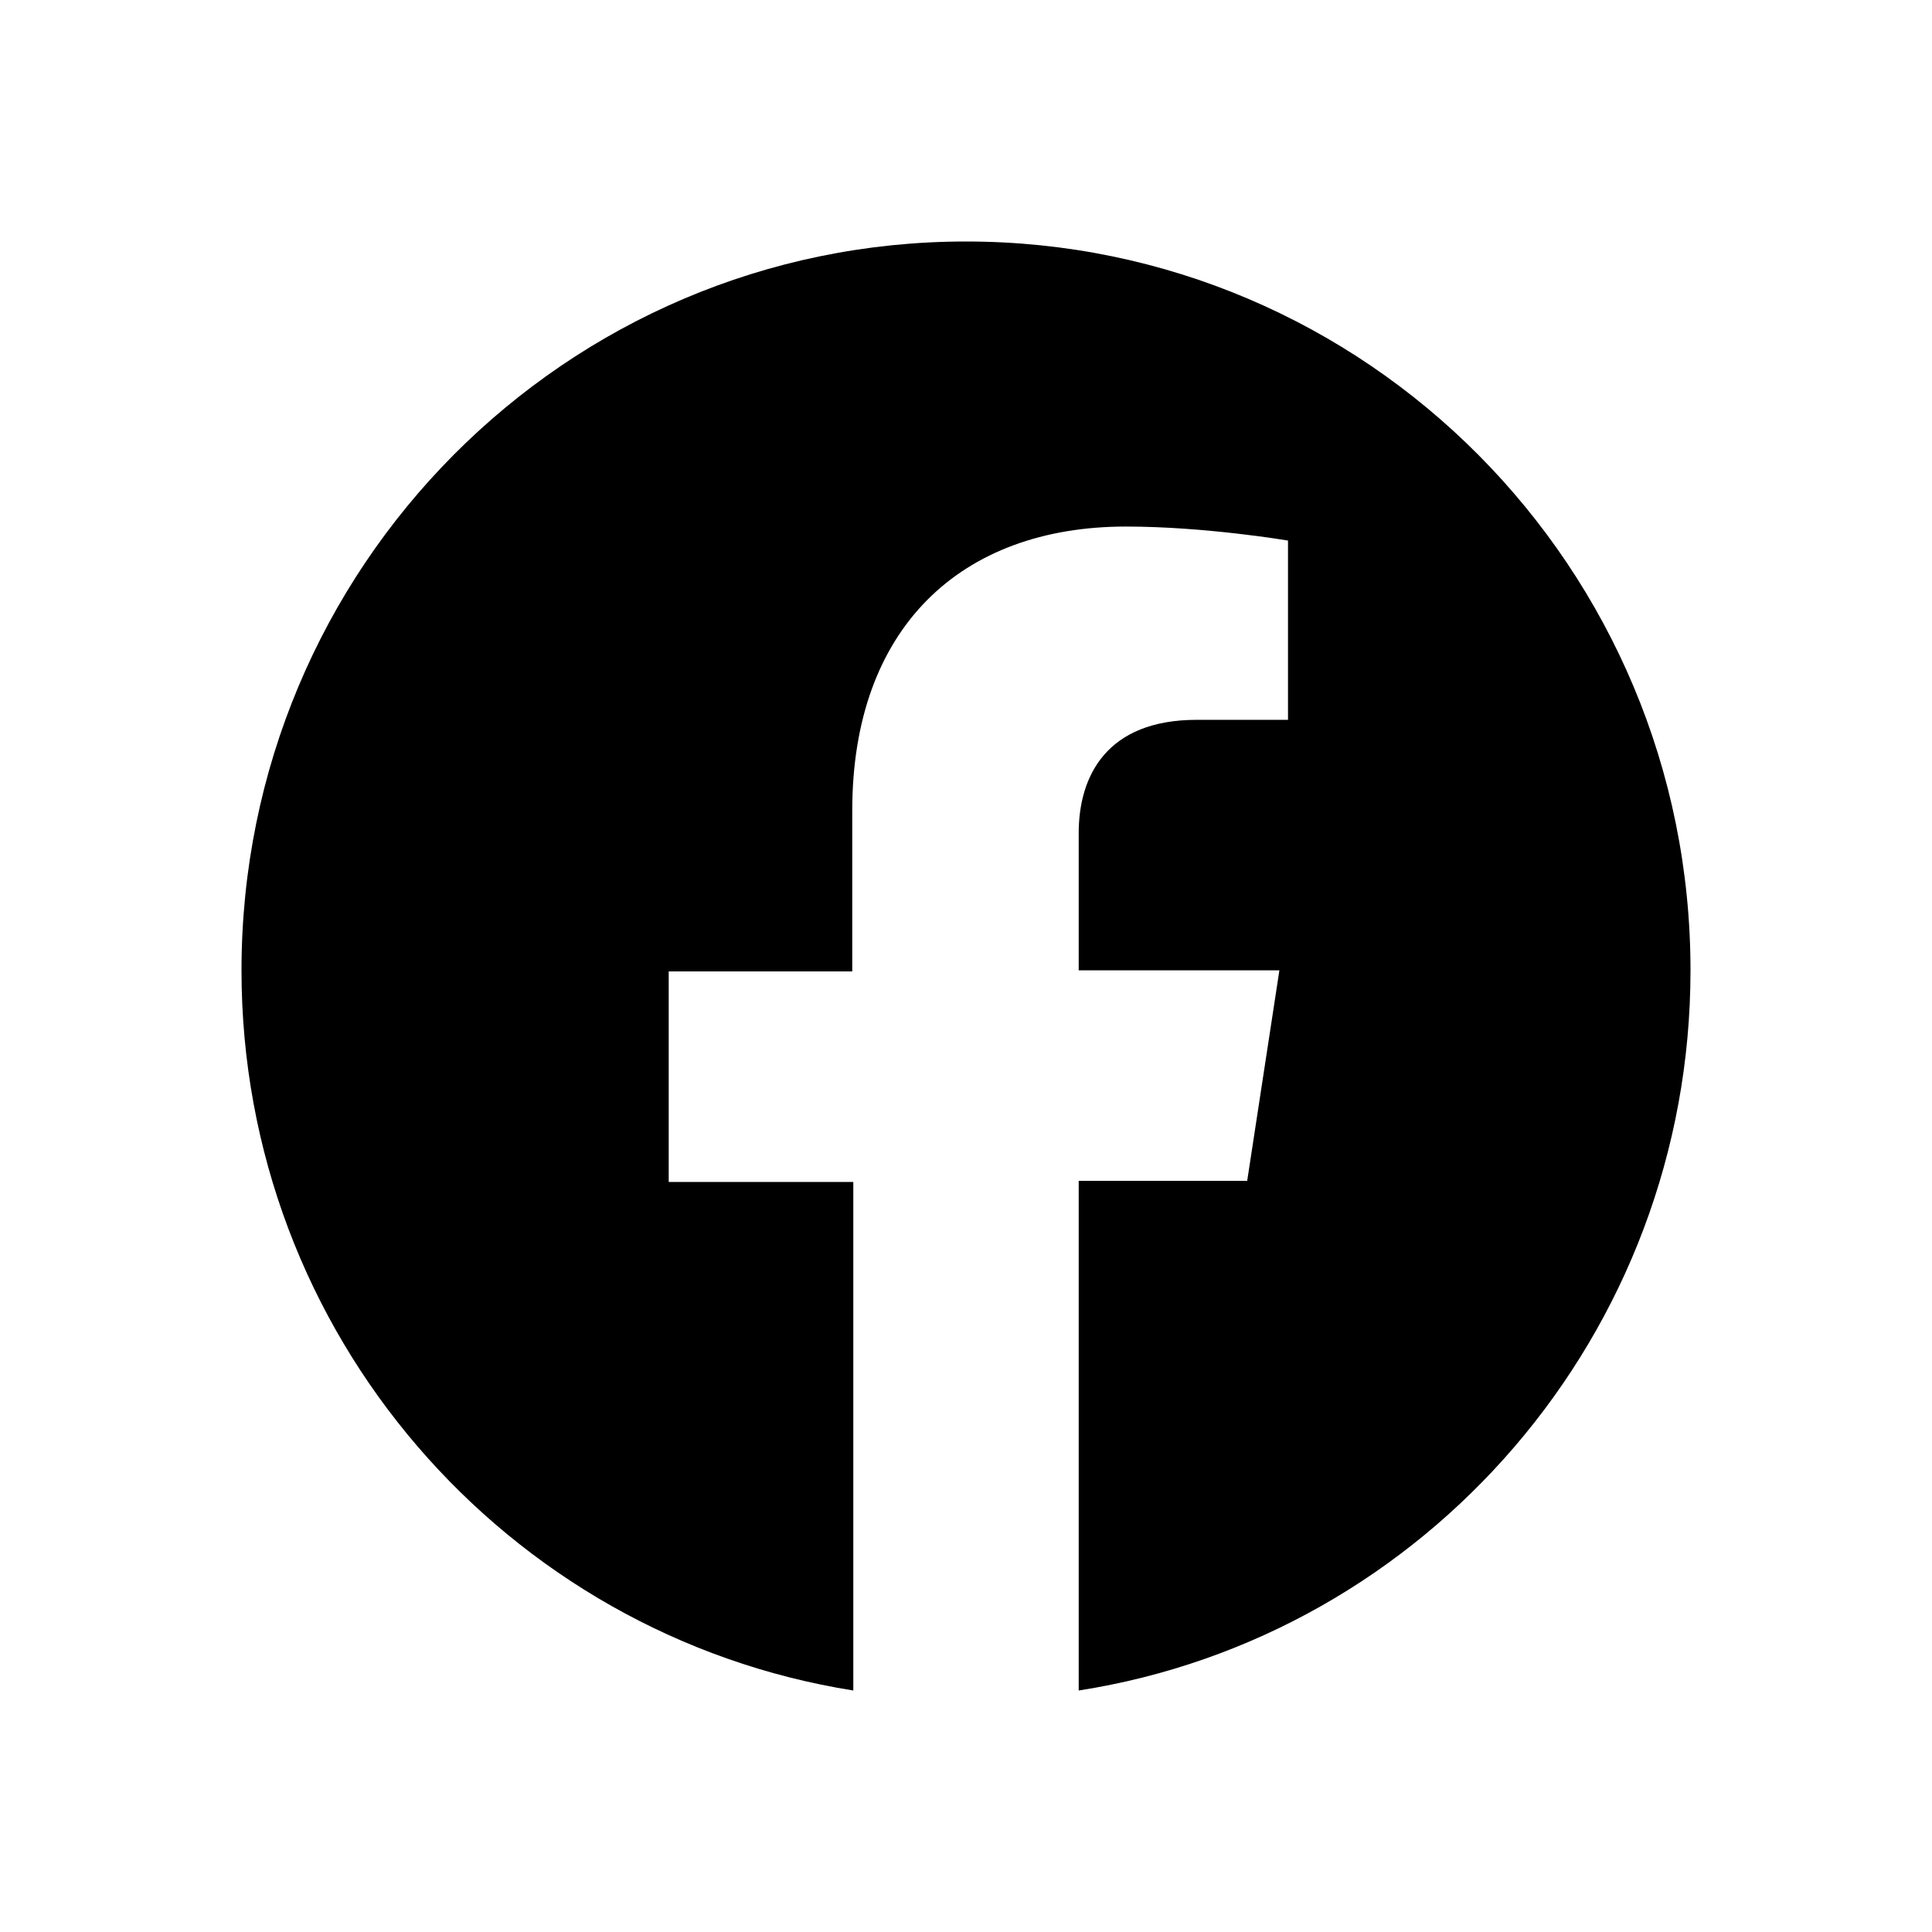
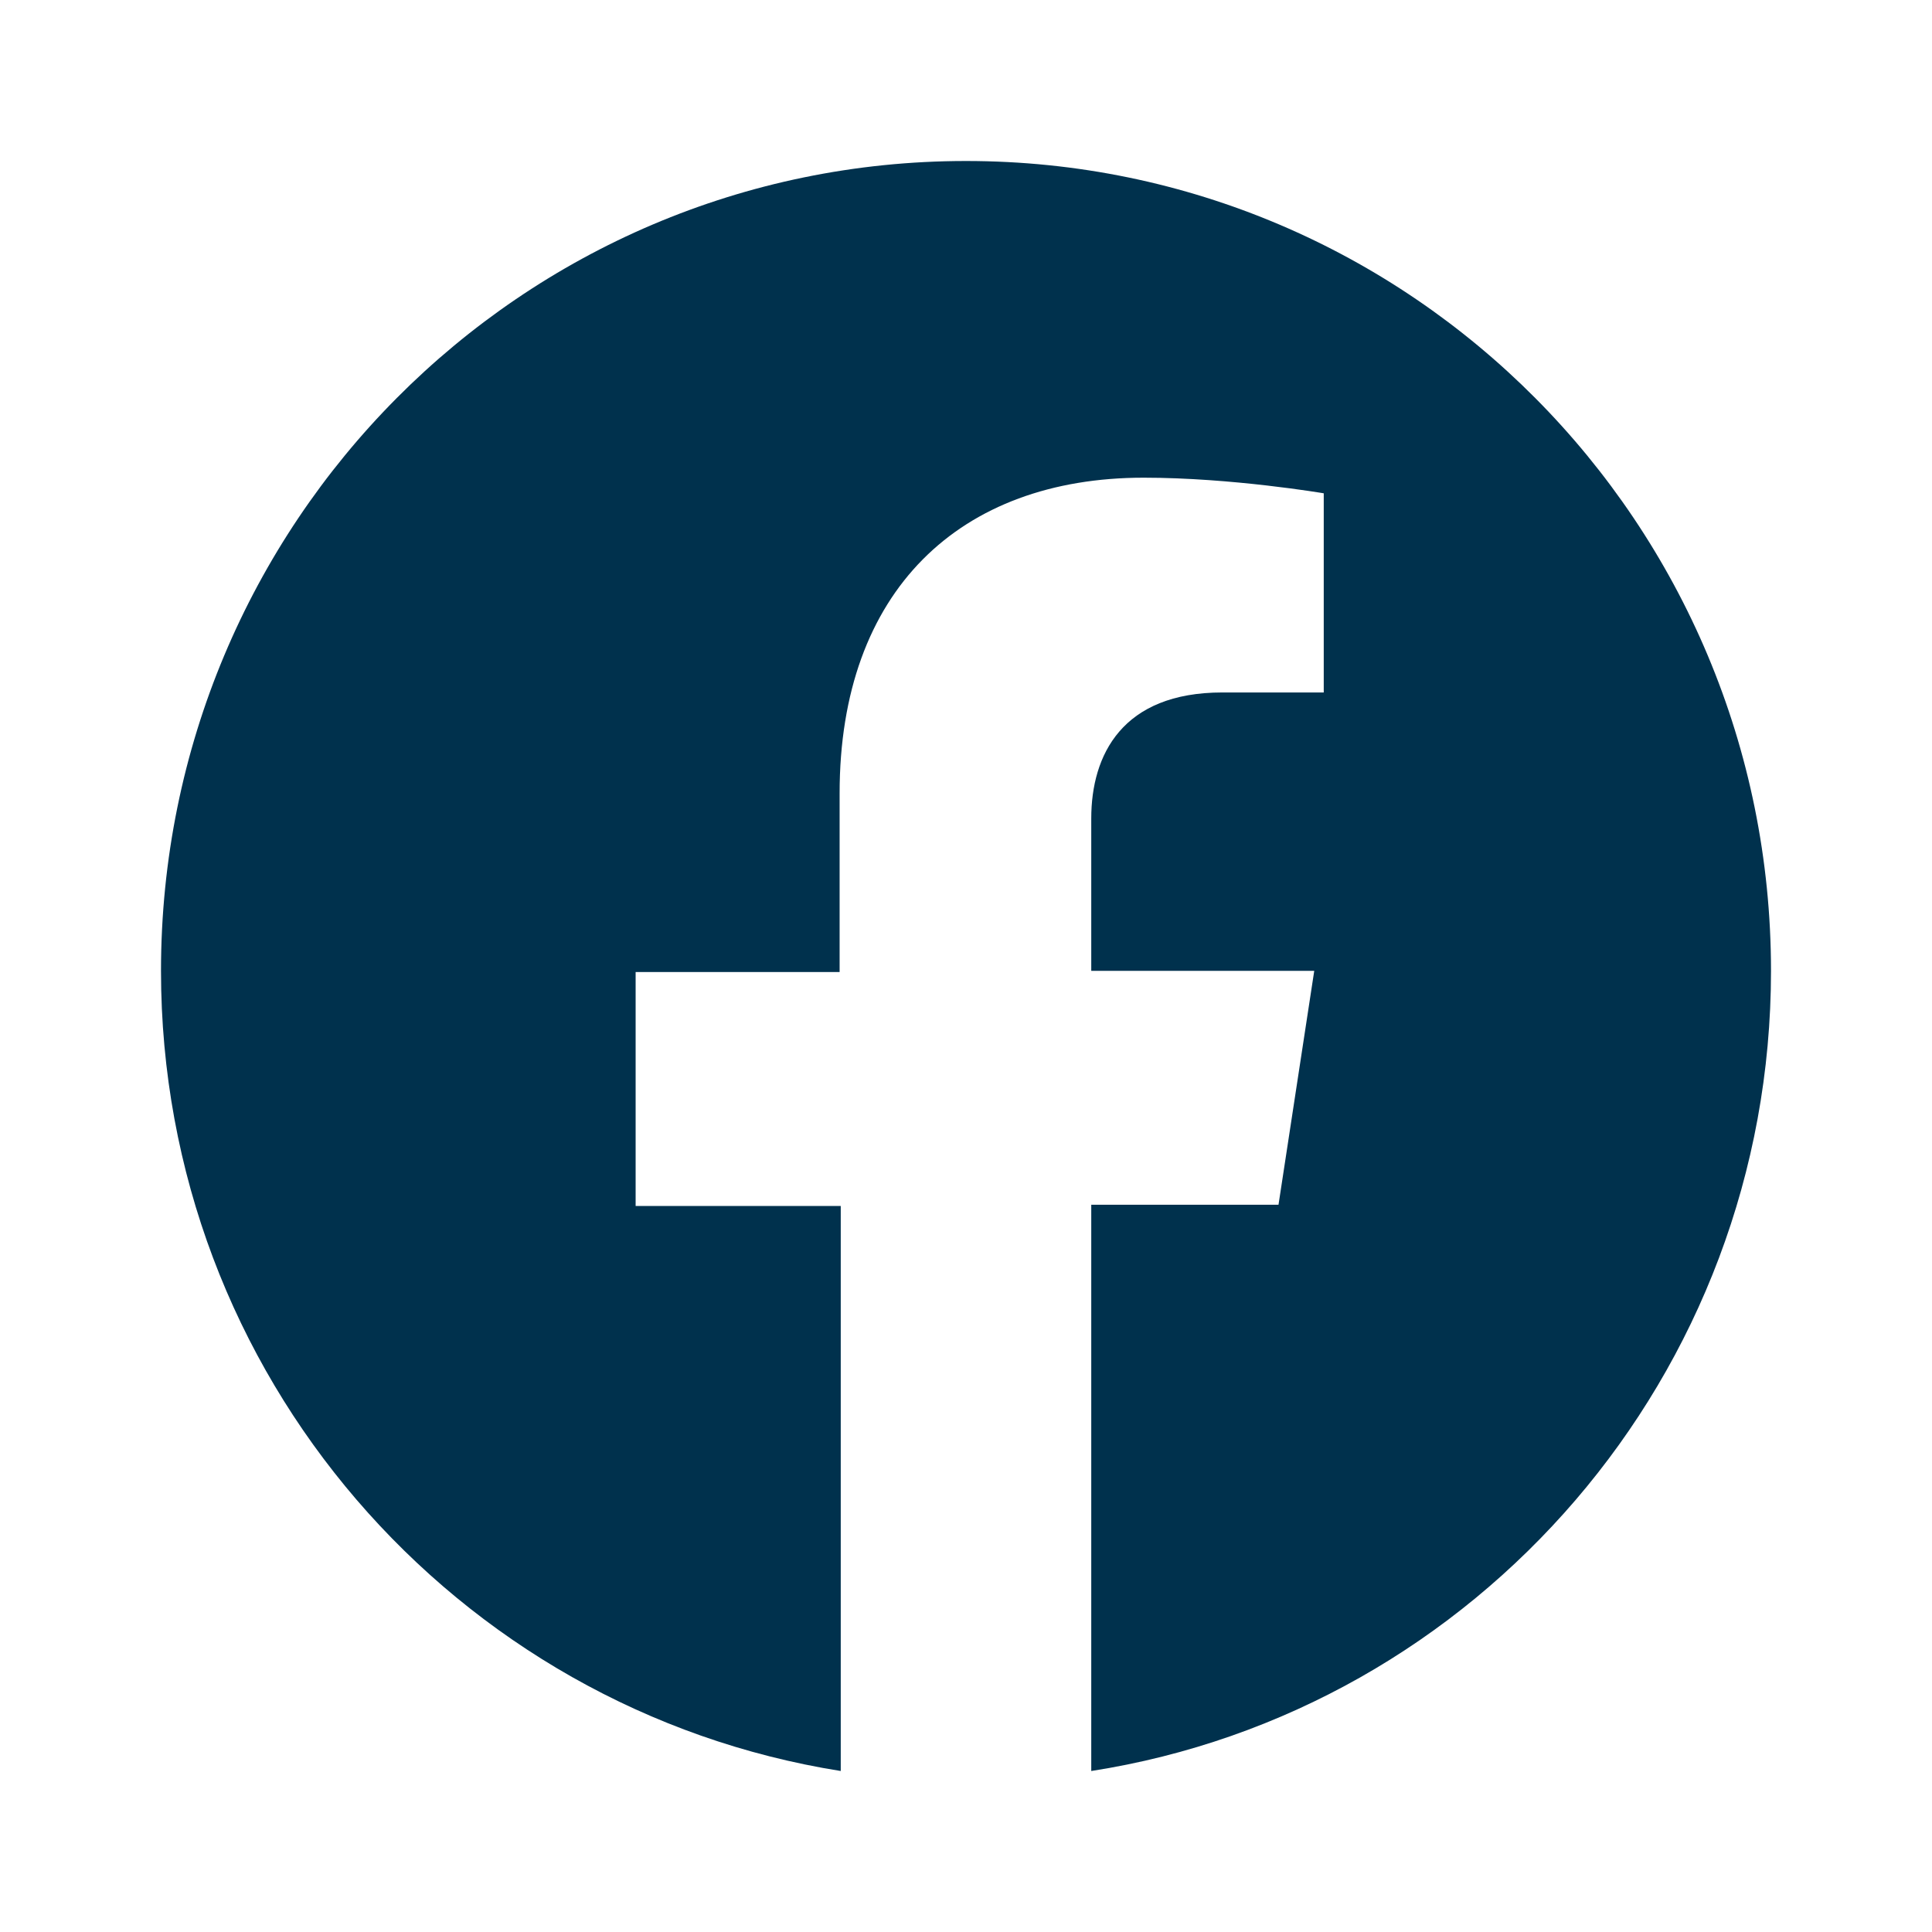
<svg xmlns="http://www.w3.org/2000/svg" viewBox="0 0 24 24">
-   <path d="M21 12.054C21 7.051 16.973 3 12 3C7.027 3 3 7.051 3 12.054C3 16.574 6.293 20.316 10.6 21V14.683H8.307V12.067H10.587V10.069C10.587 7.802 11.933 6.541 13.987 6.541C14.973 6.541 16 6.715 16 6.715V8.942H14.867C13.747 8.942 13.4 9.639 13.4 10.35V12.054H15.893L15.493 14.669H13.4V21C17.707 20.329 21 16.574 21 12.054Z" />
+   <path d="M22 12.06C22 6.501 17.526 2 12 2C6.474 2 2 6.501 2 12.06C2 17.082 5.659 21.24 10.444 22V14.981H7.896V12.075H10.43V9.854C10.43 7.335 11.926 5.934 14.207 5.934C15.304 5.934 16.444 6.128 16.444 6.128V8.602H15.185C13.941 8.602 13.556 9.377 13.556 10.167V12.06H16.326L15.882 14.966H13.556V22C18.341 21.255 22 17.082 22 12.06Z" fill="#00314D" />
</svg>
